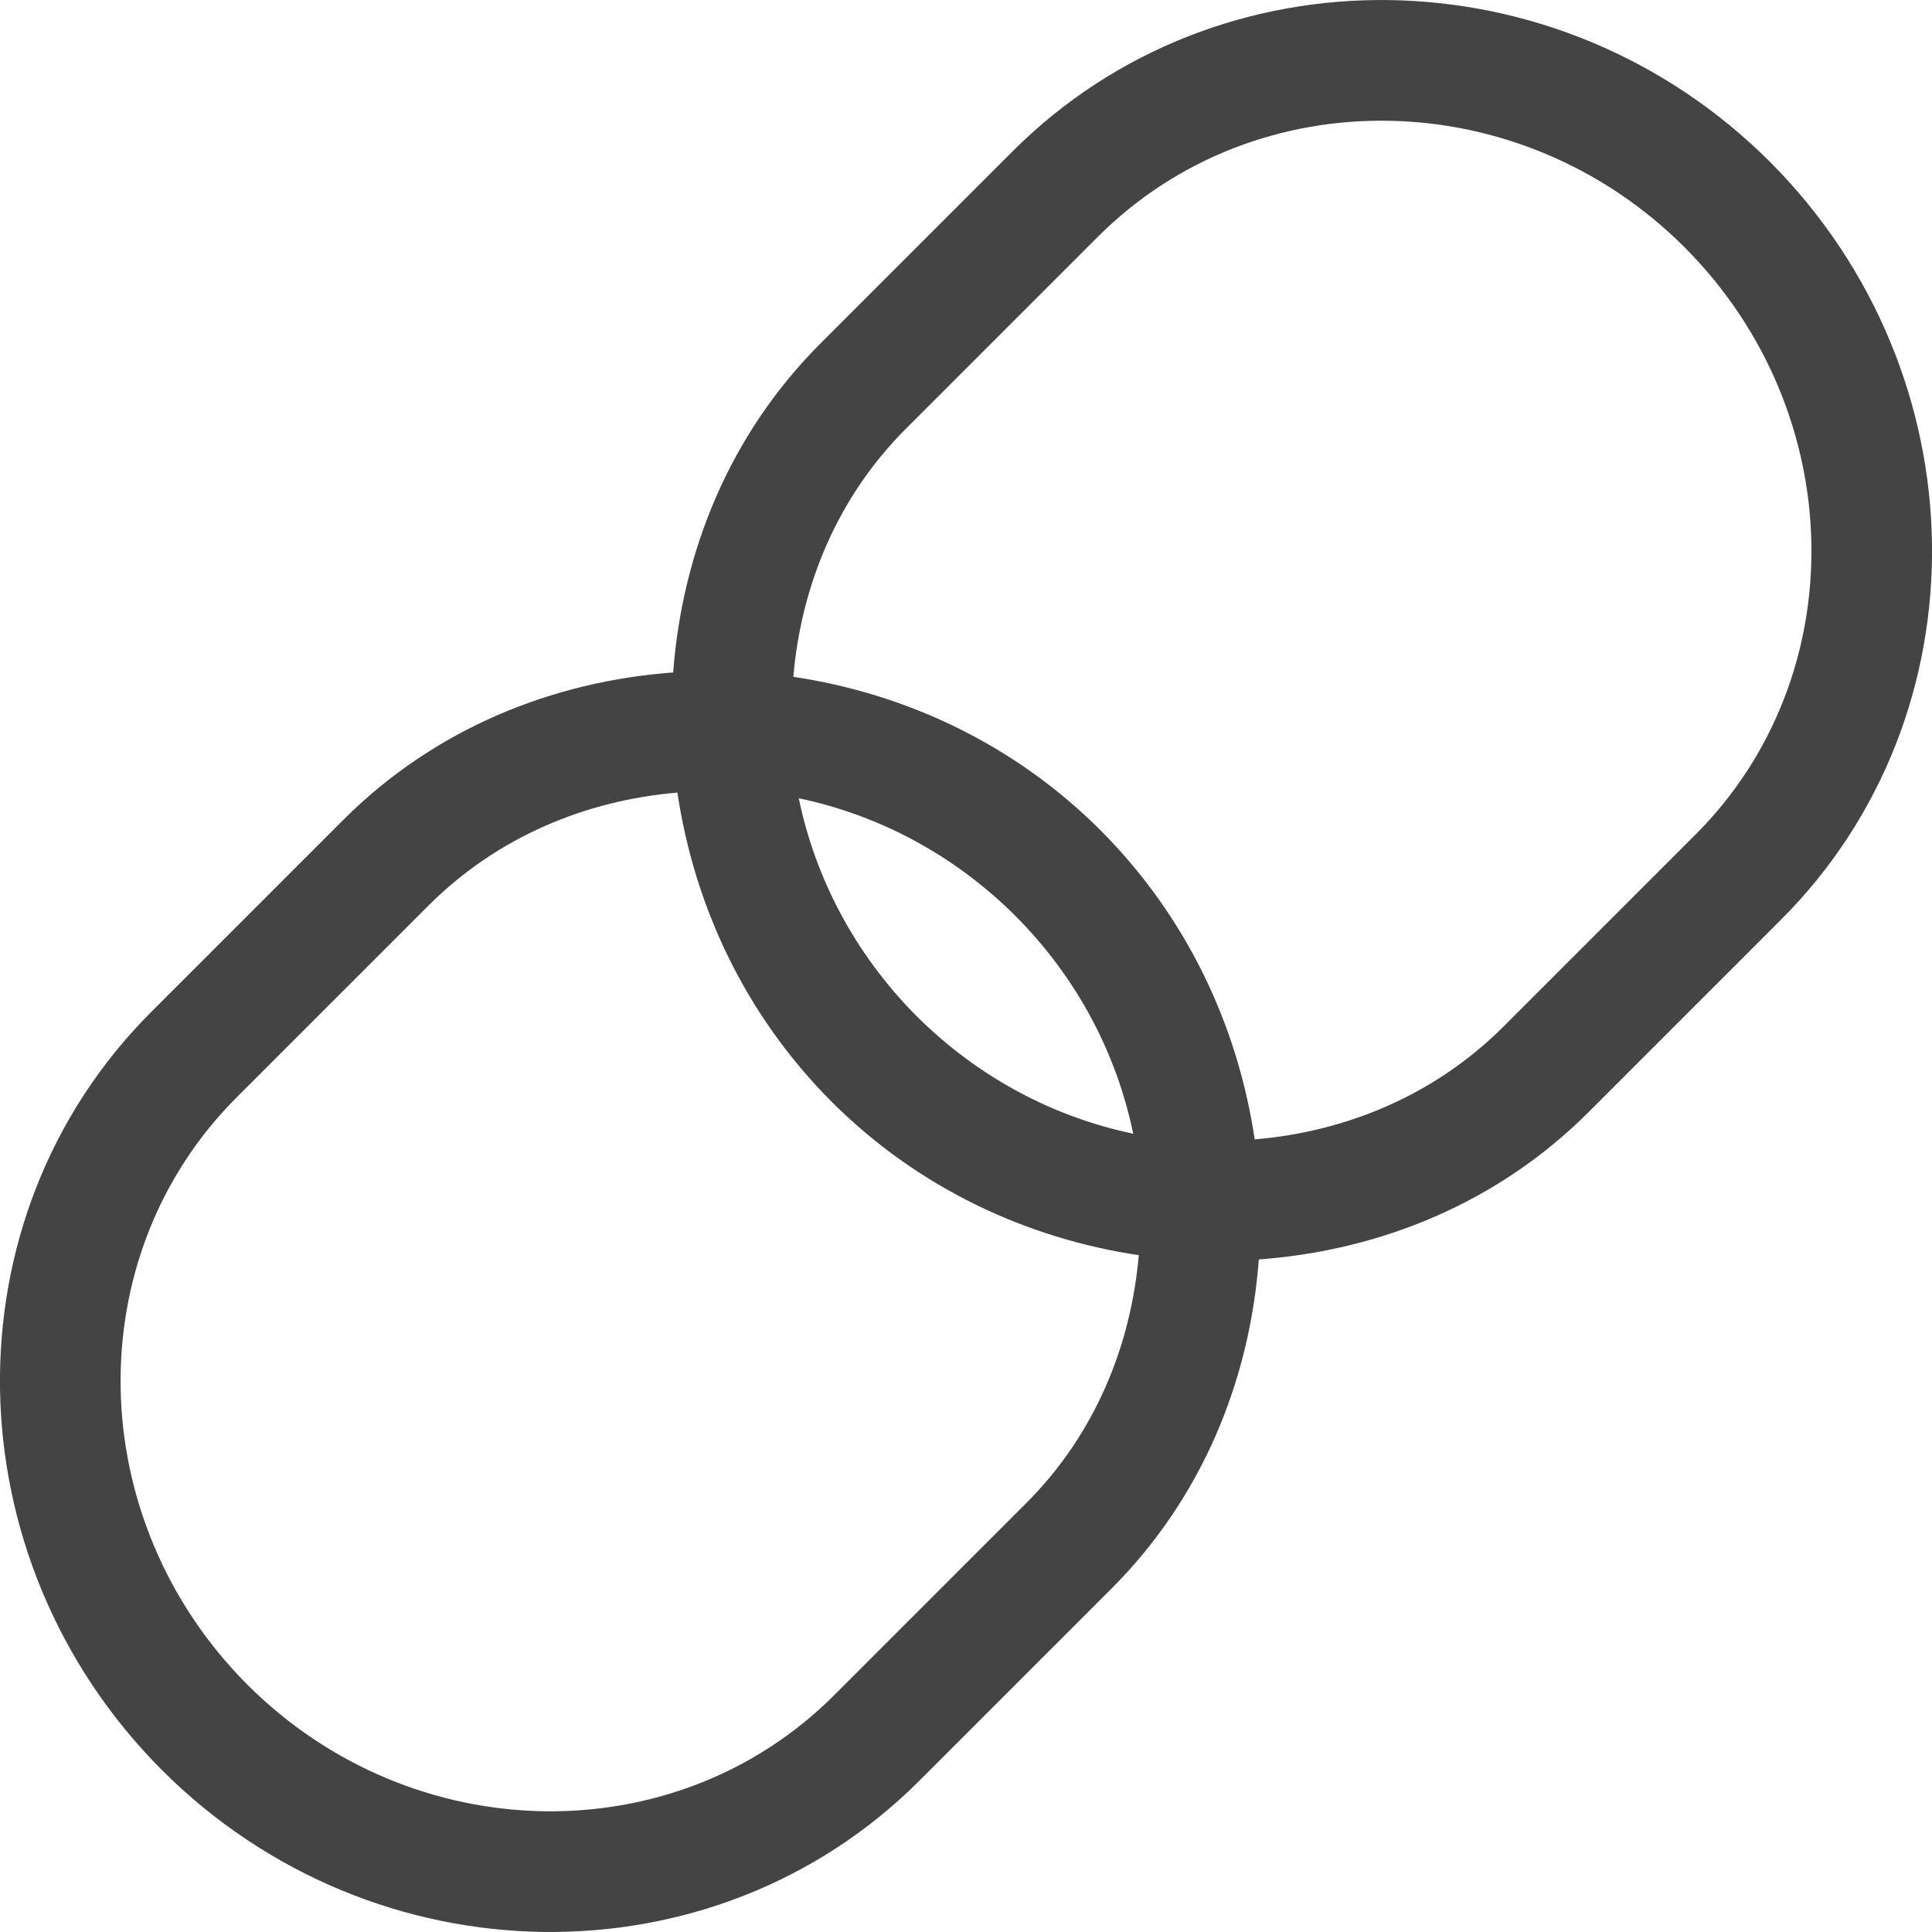
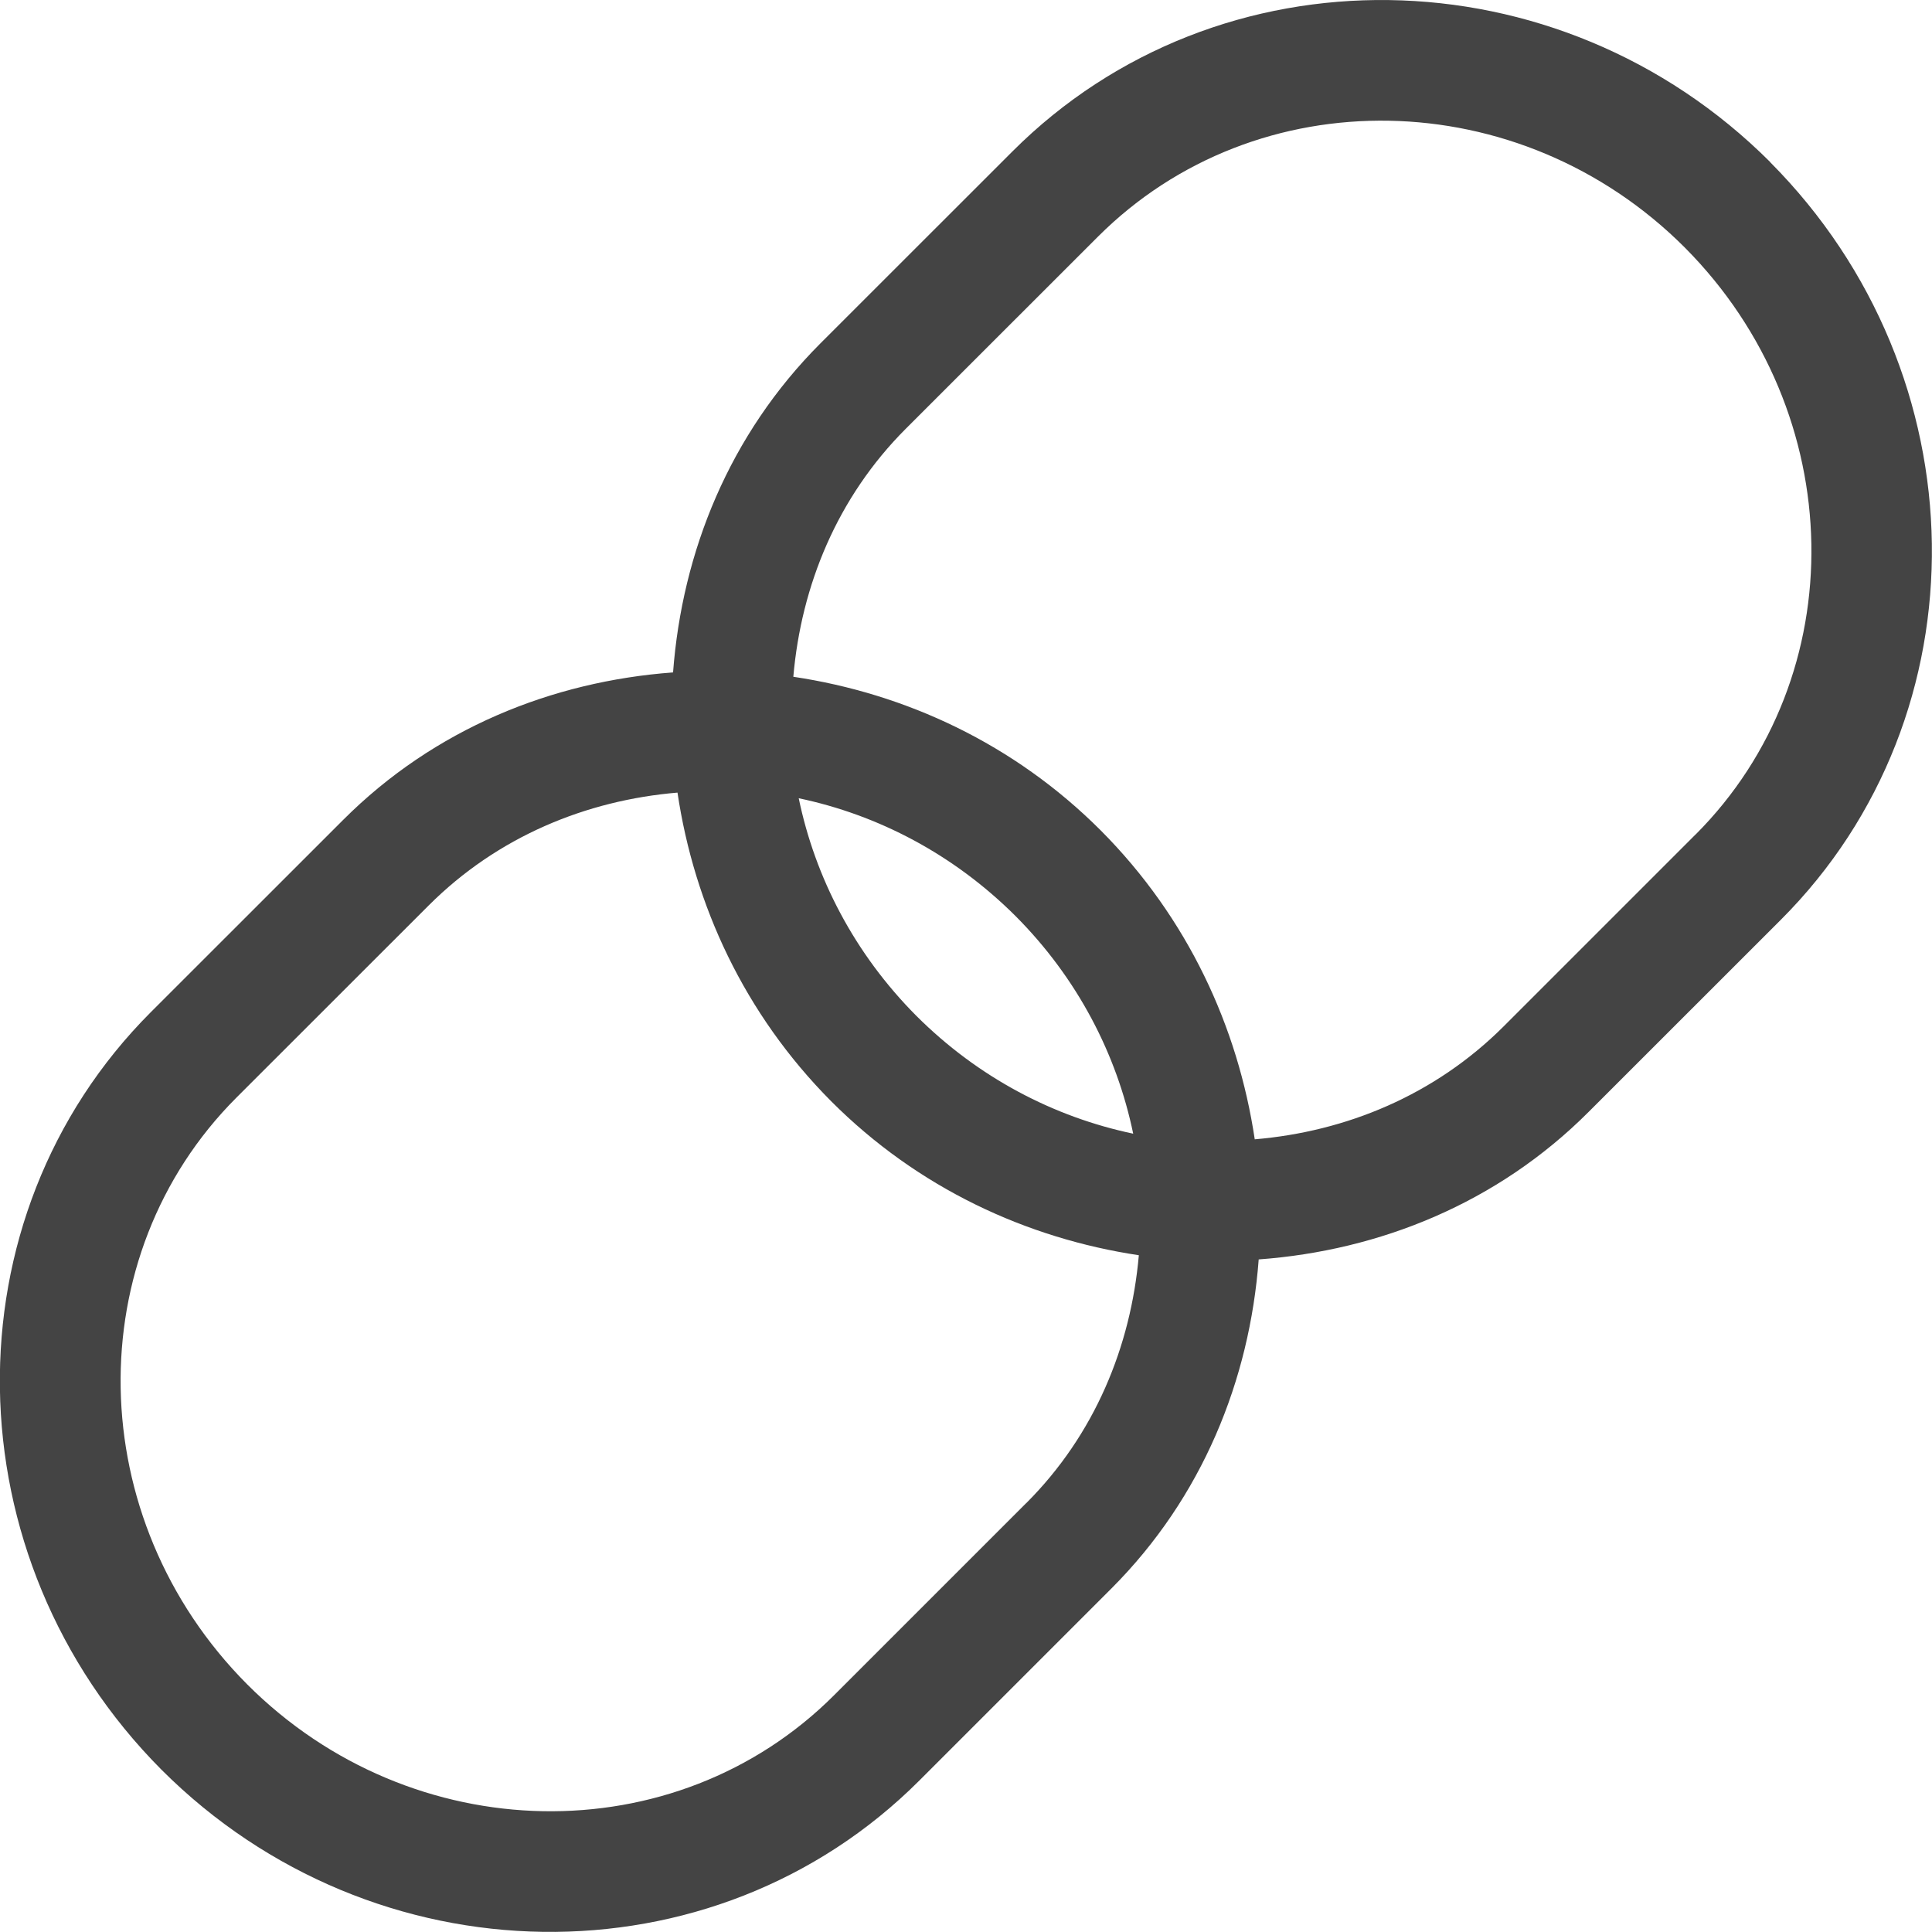
- <svg xmlns="http://www.w3.org/2000/svg" version="1.1" width="16" height="16" viewBox="0 0 16 16">
-   <path fill="#444" d="M14.661 1.343c-1.755-1.755-4.57-1.795-6.276-0.089l-1.591 1.591c-0.752 0.753-1.144 1.724-1.219 2.724-1.002 0.074-1.977 0.466-2.733 1.222l-1.591 1.591c-1.702 1.702-1.663 4.517 0.088 6.275 1.755 1.755 4.57 1.795 6.276 0.089l1.591-1.591c0.752-0.753 1.144-1.725 1.219-2.725 1.002-0.073 1.978-0.466 2.733-1.222l1.591-1.591c1.702-1.701 1.663-4.515-0.088-6.274zM8.499 12.448l-1.591 1.591c-1.316 1.316-3.497 1.276-4.861-0.089-1.364-1.37-1.401-3.548-0.088-4.861l1.591-1.591c0.57-0.569 1.303-0.87 2.060-0.934 0.139 0.93 0.553 1.832 1.273 2.556 0.72 0.721 1.621 1.136 2.548 1.275-0.066 0.755-0.365 1.486-0.932 2.053zM6.615 6.611c0.655 0.137 1.282 0.463 1.796 0.976 0.514 0.516 0.838 1.146 0.974 1.802-0.655-0.137-1.282-0.463-1.796-0.976-0.513-0.516-0.838-1.146-0.974-1.802zM14.042 6.911l-1.591 1.591c-0.57 0.569-1.303 0.87-2.060 0.934-0.139-0.93-0.553-1.832-1.273-2.556-0.72-0.721-1.621-1.136-2.548-1.275 0.065-0.755 0.364-1.486 0.931-2.053l1.591-1.591c1.316-1.316 3.497-1.276 4.861 0.089 1.364 1.37 1.401 3.548 0.089 4.861z" />
+ <svg xmlns="http://www.w3.org/2000/svg" version="1.1" width="24" height="24" viewBox="0 0 24 24">
+   <path fill="#444" d="M21.991 2.014c-2.633-2.632-6.855-2.692-9.414-0.133l-2.387 2.386c-1.128 1.13-1.716 2.586-1.829 4.086-1.503 0.111-2.966 0.699-4.099 1.833l-2.387 2.386c-2.553 2.553-2.494 6.776 0.132 9.413 2.633 2.632 6.855 2.692 9.414 0.133l2.386-2.386c1.128-1.13 1.716-2.587 1.829-4.087 1.503-0.11 2.967-0.699 4.099-1.833l2.387-2.386c2.553-2.552 2.494-6.772-0.132-9.411zM12.748 18.672l-2.386 2.386c-1.974 1.974-5.245 1.914-7.291-0.134-2.046-2.055-2.102-5.322-0.132-7.291l2.387-2.386c0.855-0.854 1.954-1.305 3.090-1.401 0.208 1.395 0.829 2.748 1.909 3.834 1.080 1.082 2.432 1.704 3.822 1.913-0.099 1.133-0.548 2.229-1.398 3.079zM9.922 9.916c0.983 0.206 1.923 0.695 2.694 1.464 0.771 0.774 1.257 1.719 1.461 2.703-0.982-0.206-1.923-0.694-2.694-1.464-0.77-0.774-1.257-1.719-1.461-2.703zM21.063 10.366l-2.386 2.386c-0.855 0.853-1.954 1.305-3.090 1.401-0.209-1.395-0.83-2.748-1.91-3.834-1.080-1.082-2.431-1.704-3.822-1.912 0.098-1.133 0.546-2.229 1.396-3.080l2.387-2.386c1.974-1.974 5.245-1.914 7.291 0.134 2.046 2.055 2.102 5.322 0.134 7.292z" />
</svg>
